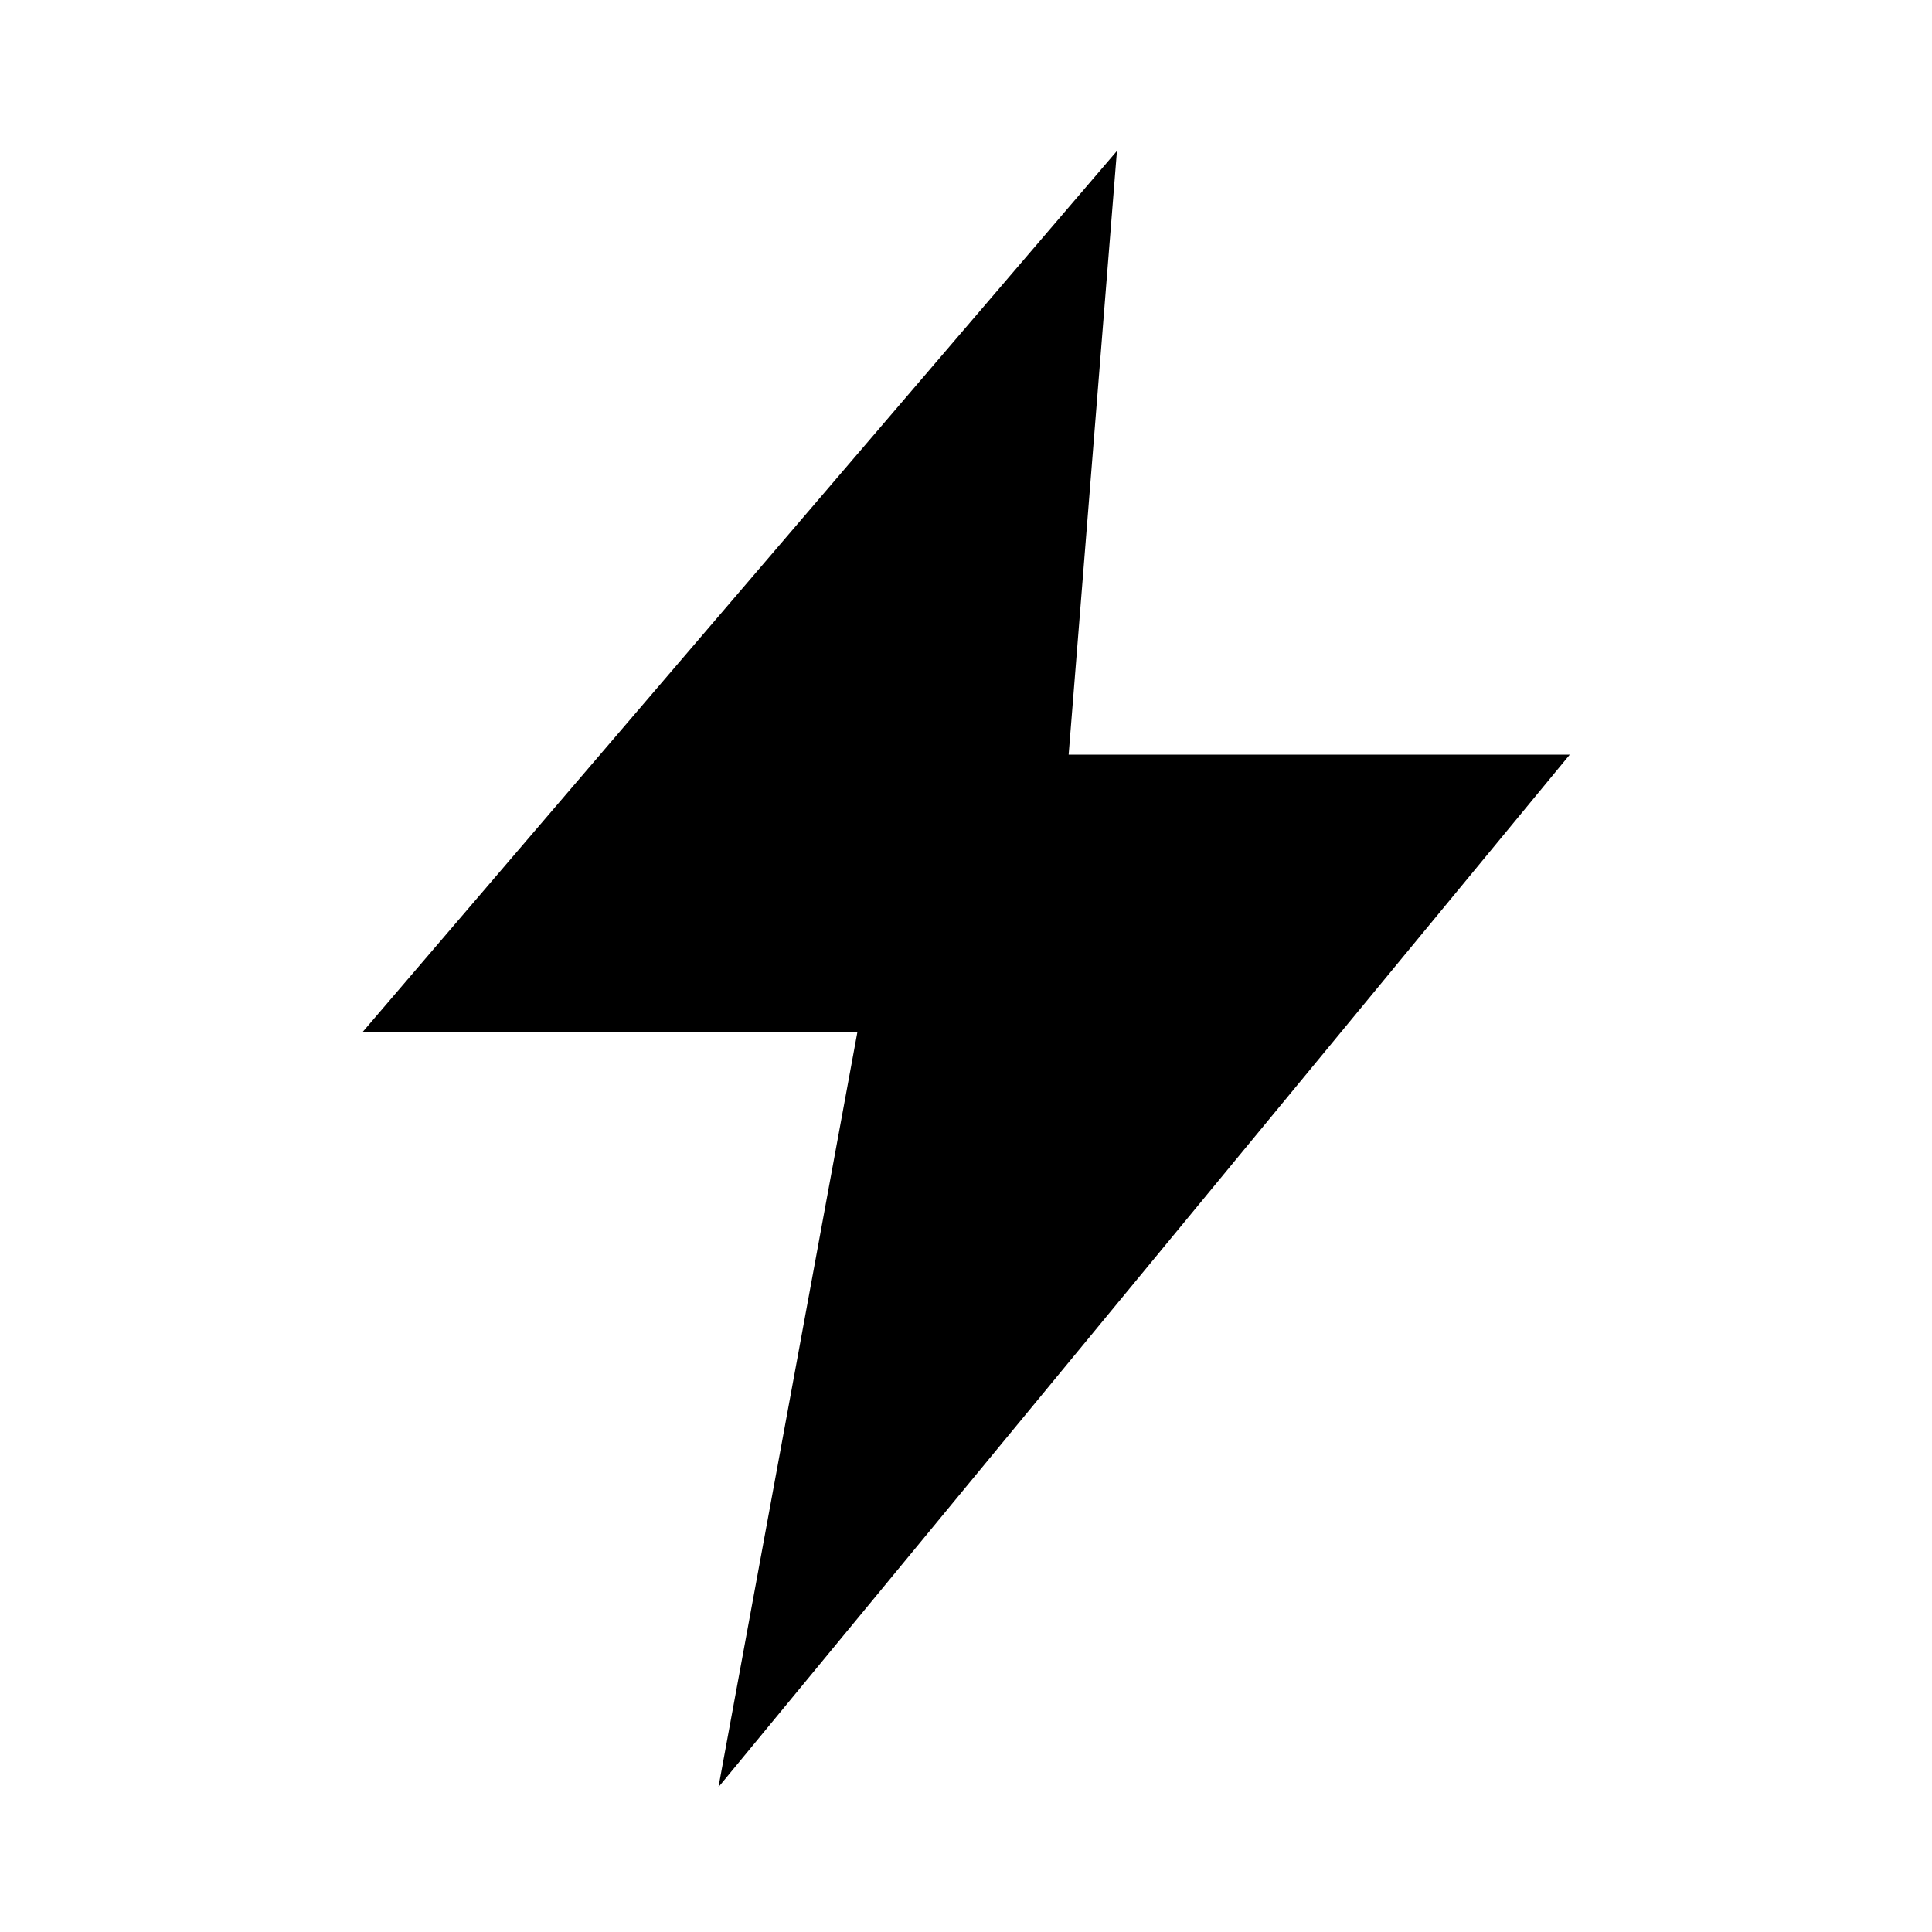
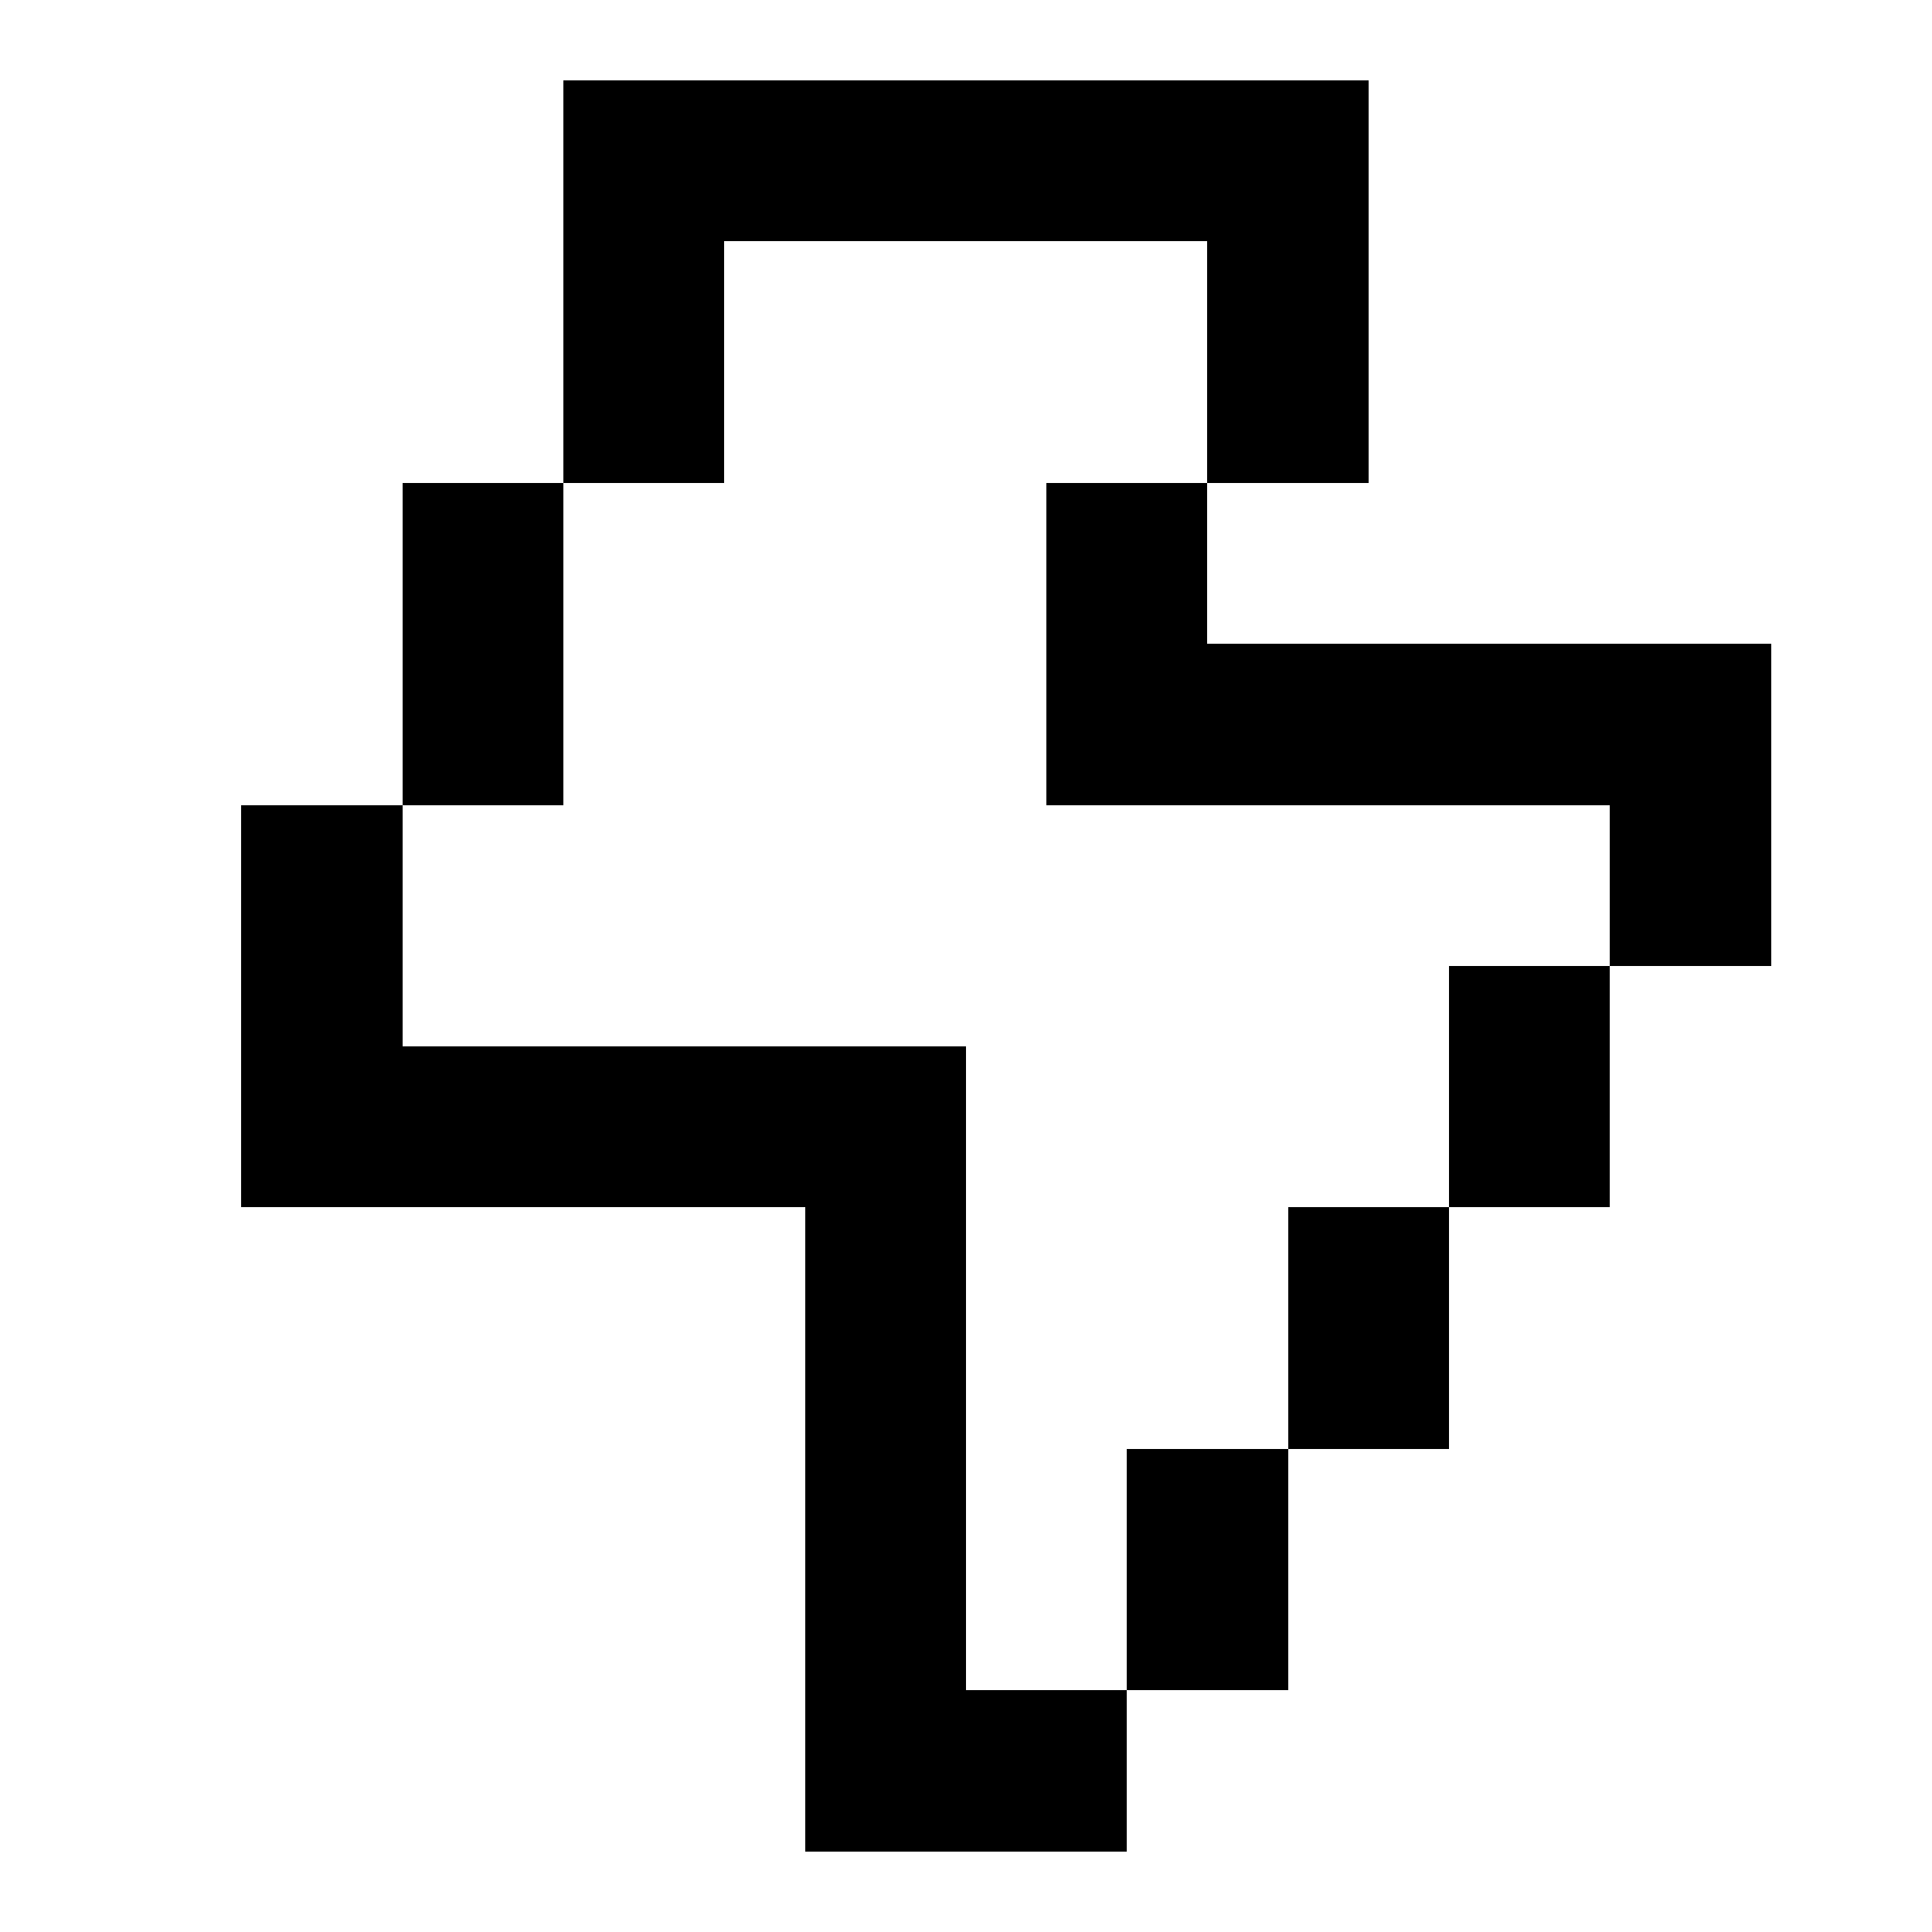
- <svg xmlns="http://www.w3.org/2000/svg" width="16" height="16" viewBox="0 0 16 16">
-   <path class="ColorScheme-Text" style="fill:currentColor" d="M9.25 1.25 3 8.55h4.1L5.95 14.8 13 6.25H8.85l.4-5Z" />
+ <svg xmlns="http://www.w3.org/2000/svg" width="16" height="16" viewBox="0 0 24 24" shape-rendering="crispEdges">
+   <g class="ColorScheme-Text" style="fill:currentColor">
+     <path d="M17 17L17 16" stroke="currentColor" stroke-width="2" stroke-linecap="square" fill="none" />
+     <path d="M15 20L15 19" stroke="currentColor" stroke-width="2" stroke-linecap="square" fill="none" />
+     <path d="M19 14L19 13" stroke="currentColor" stroke-width="2" stroke-linecap="square" fill="none" />
+     <path d="M21 11L21 9L14 9L14 7" stroke="currentColor" stroke-width="2" stroke-linecap="square" fill="none" />
+     <path d="M6 7L6 9" stroke="currentColor" stroke-width="2" stroke-linecap="square" fill="none" />
+     <path d="M4 11V14H11V22H13" stroke="currentColor" stroke-width="2" stroke-linecap="square" fill="none" />
+     <path d="M8 5V2H16V5" stroke="currentColor" stroke-width="2" stroke-linecap="square" fill="none" />
+   </g>
</svg>
